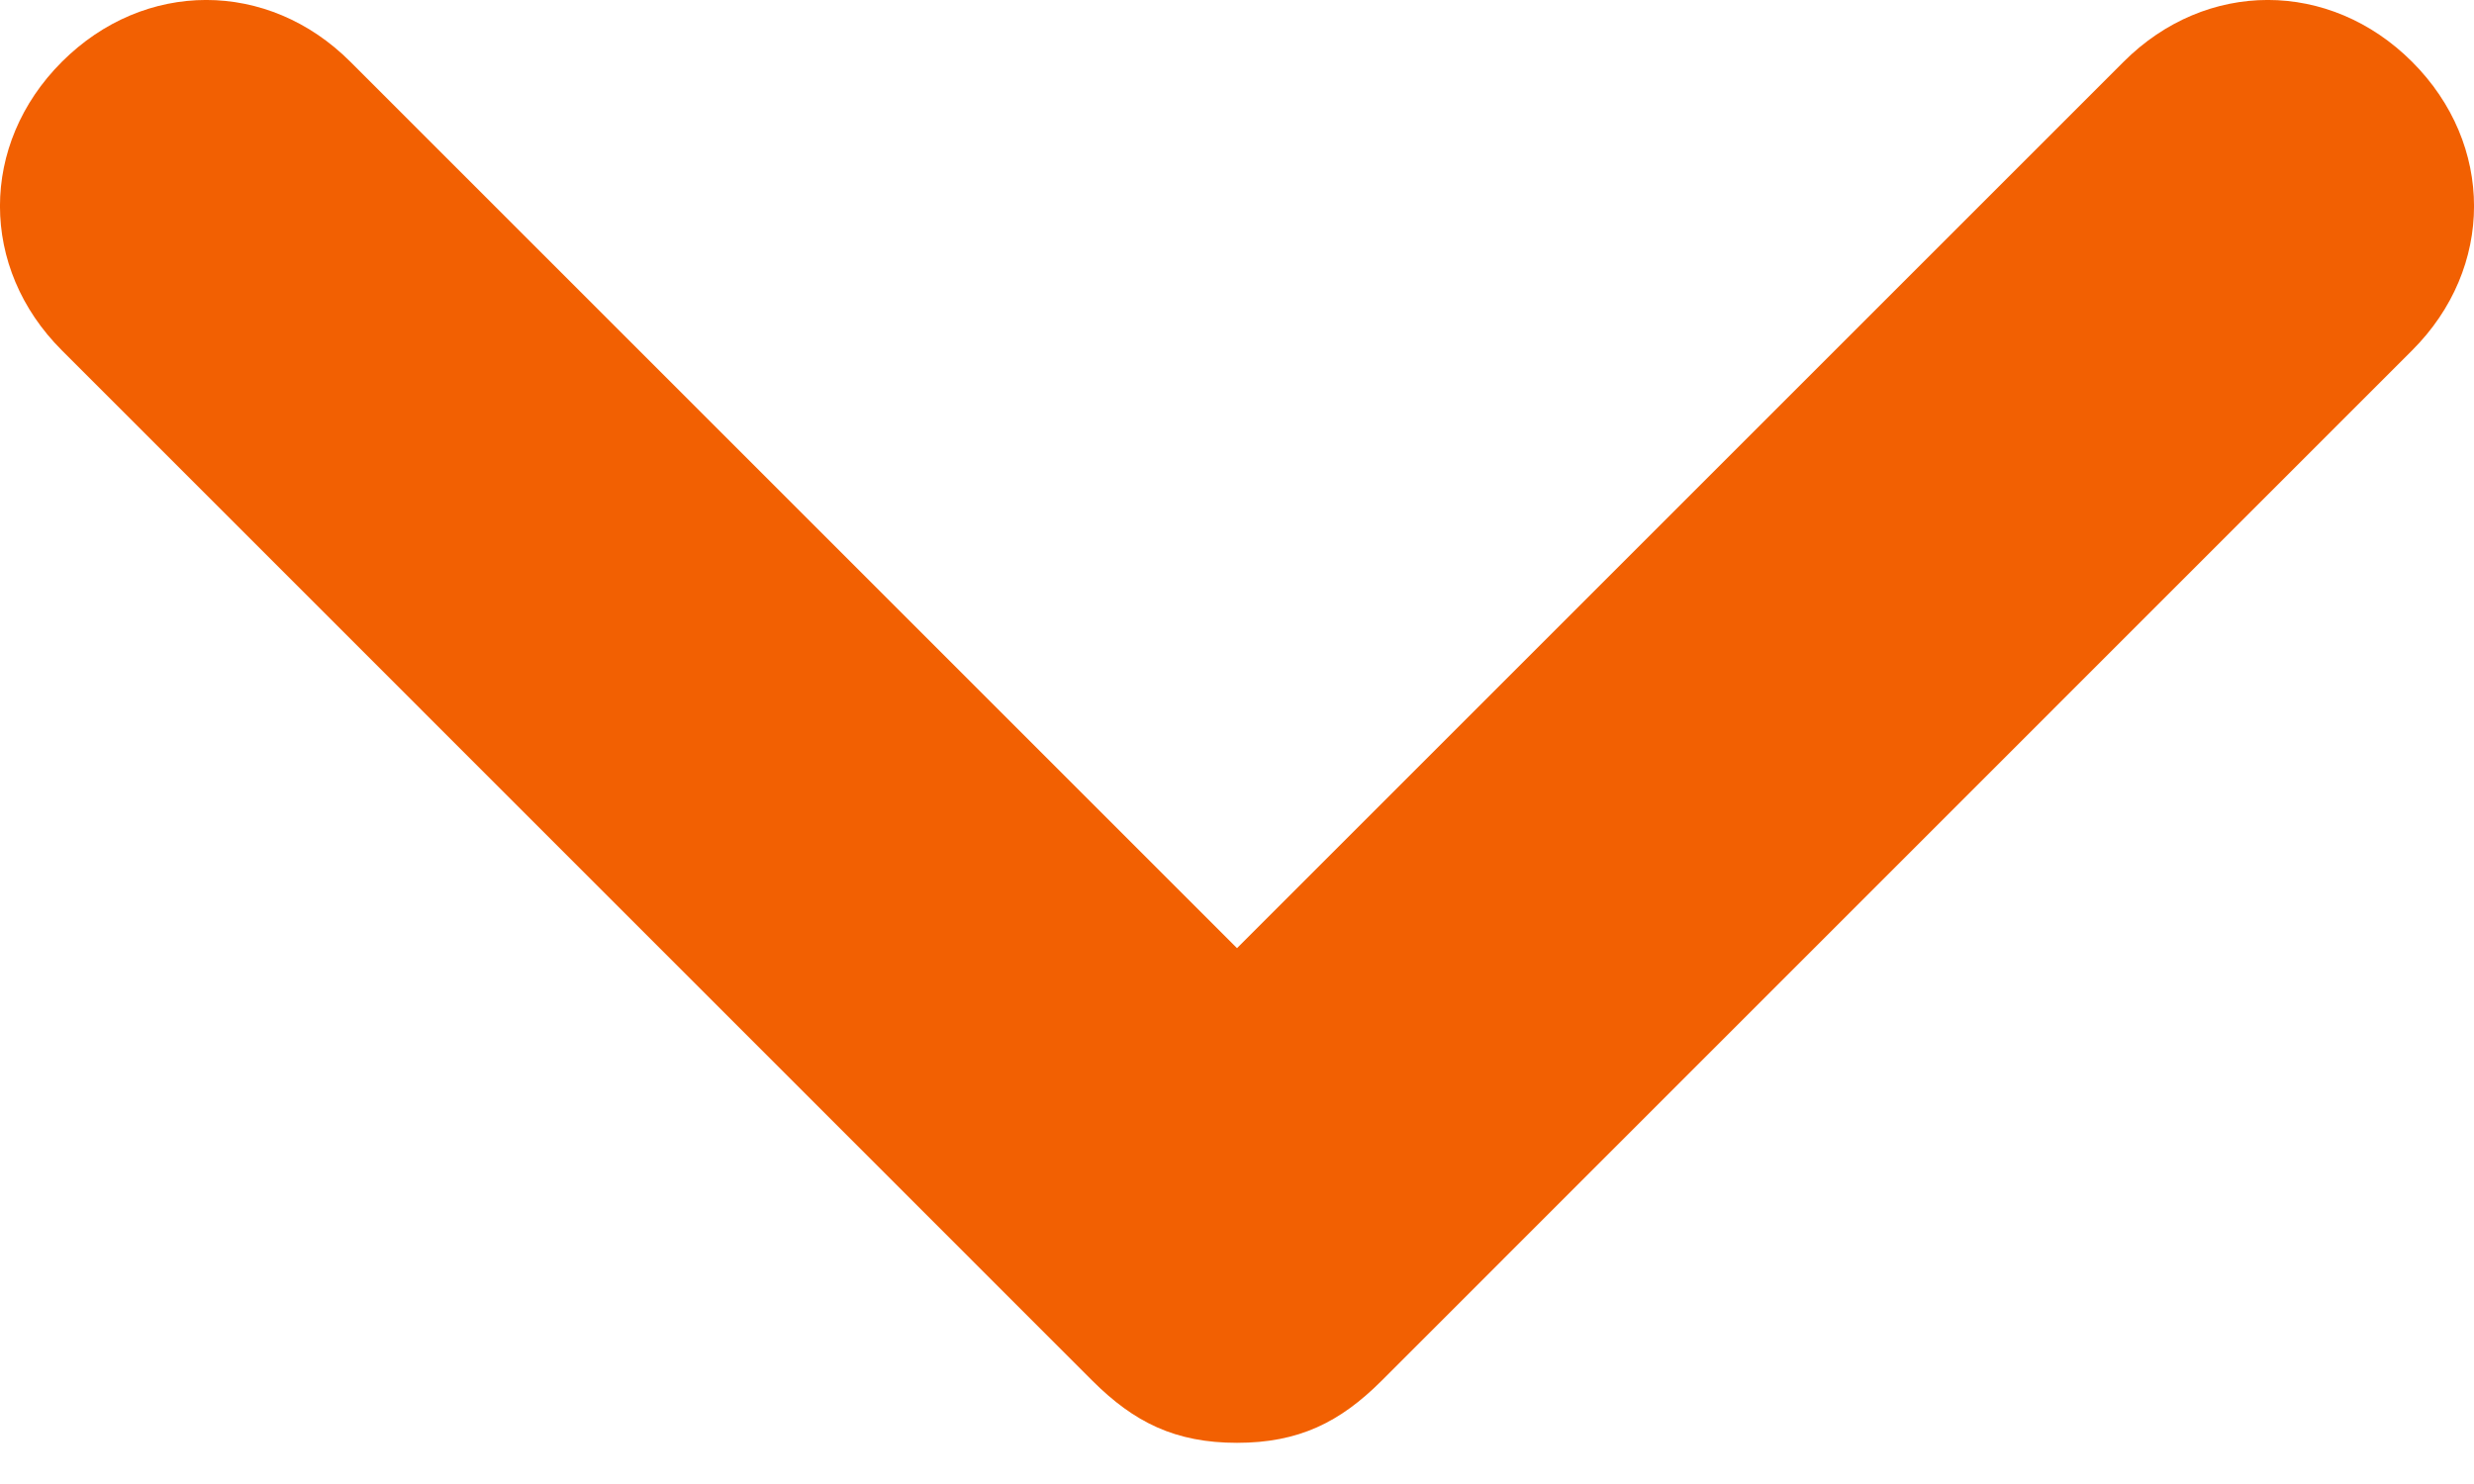
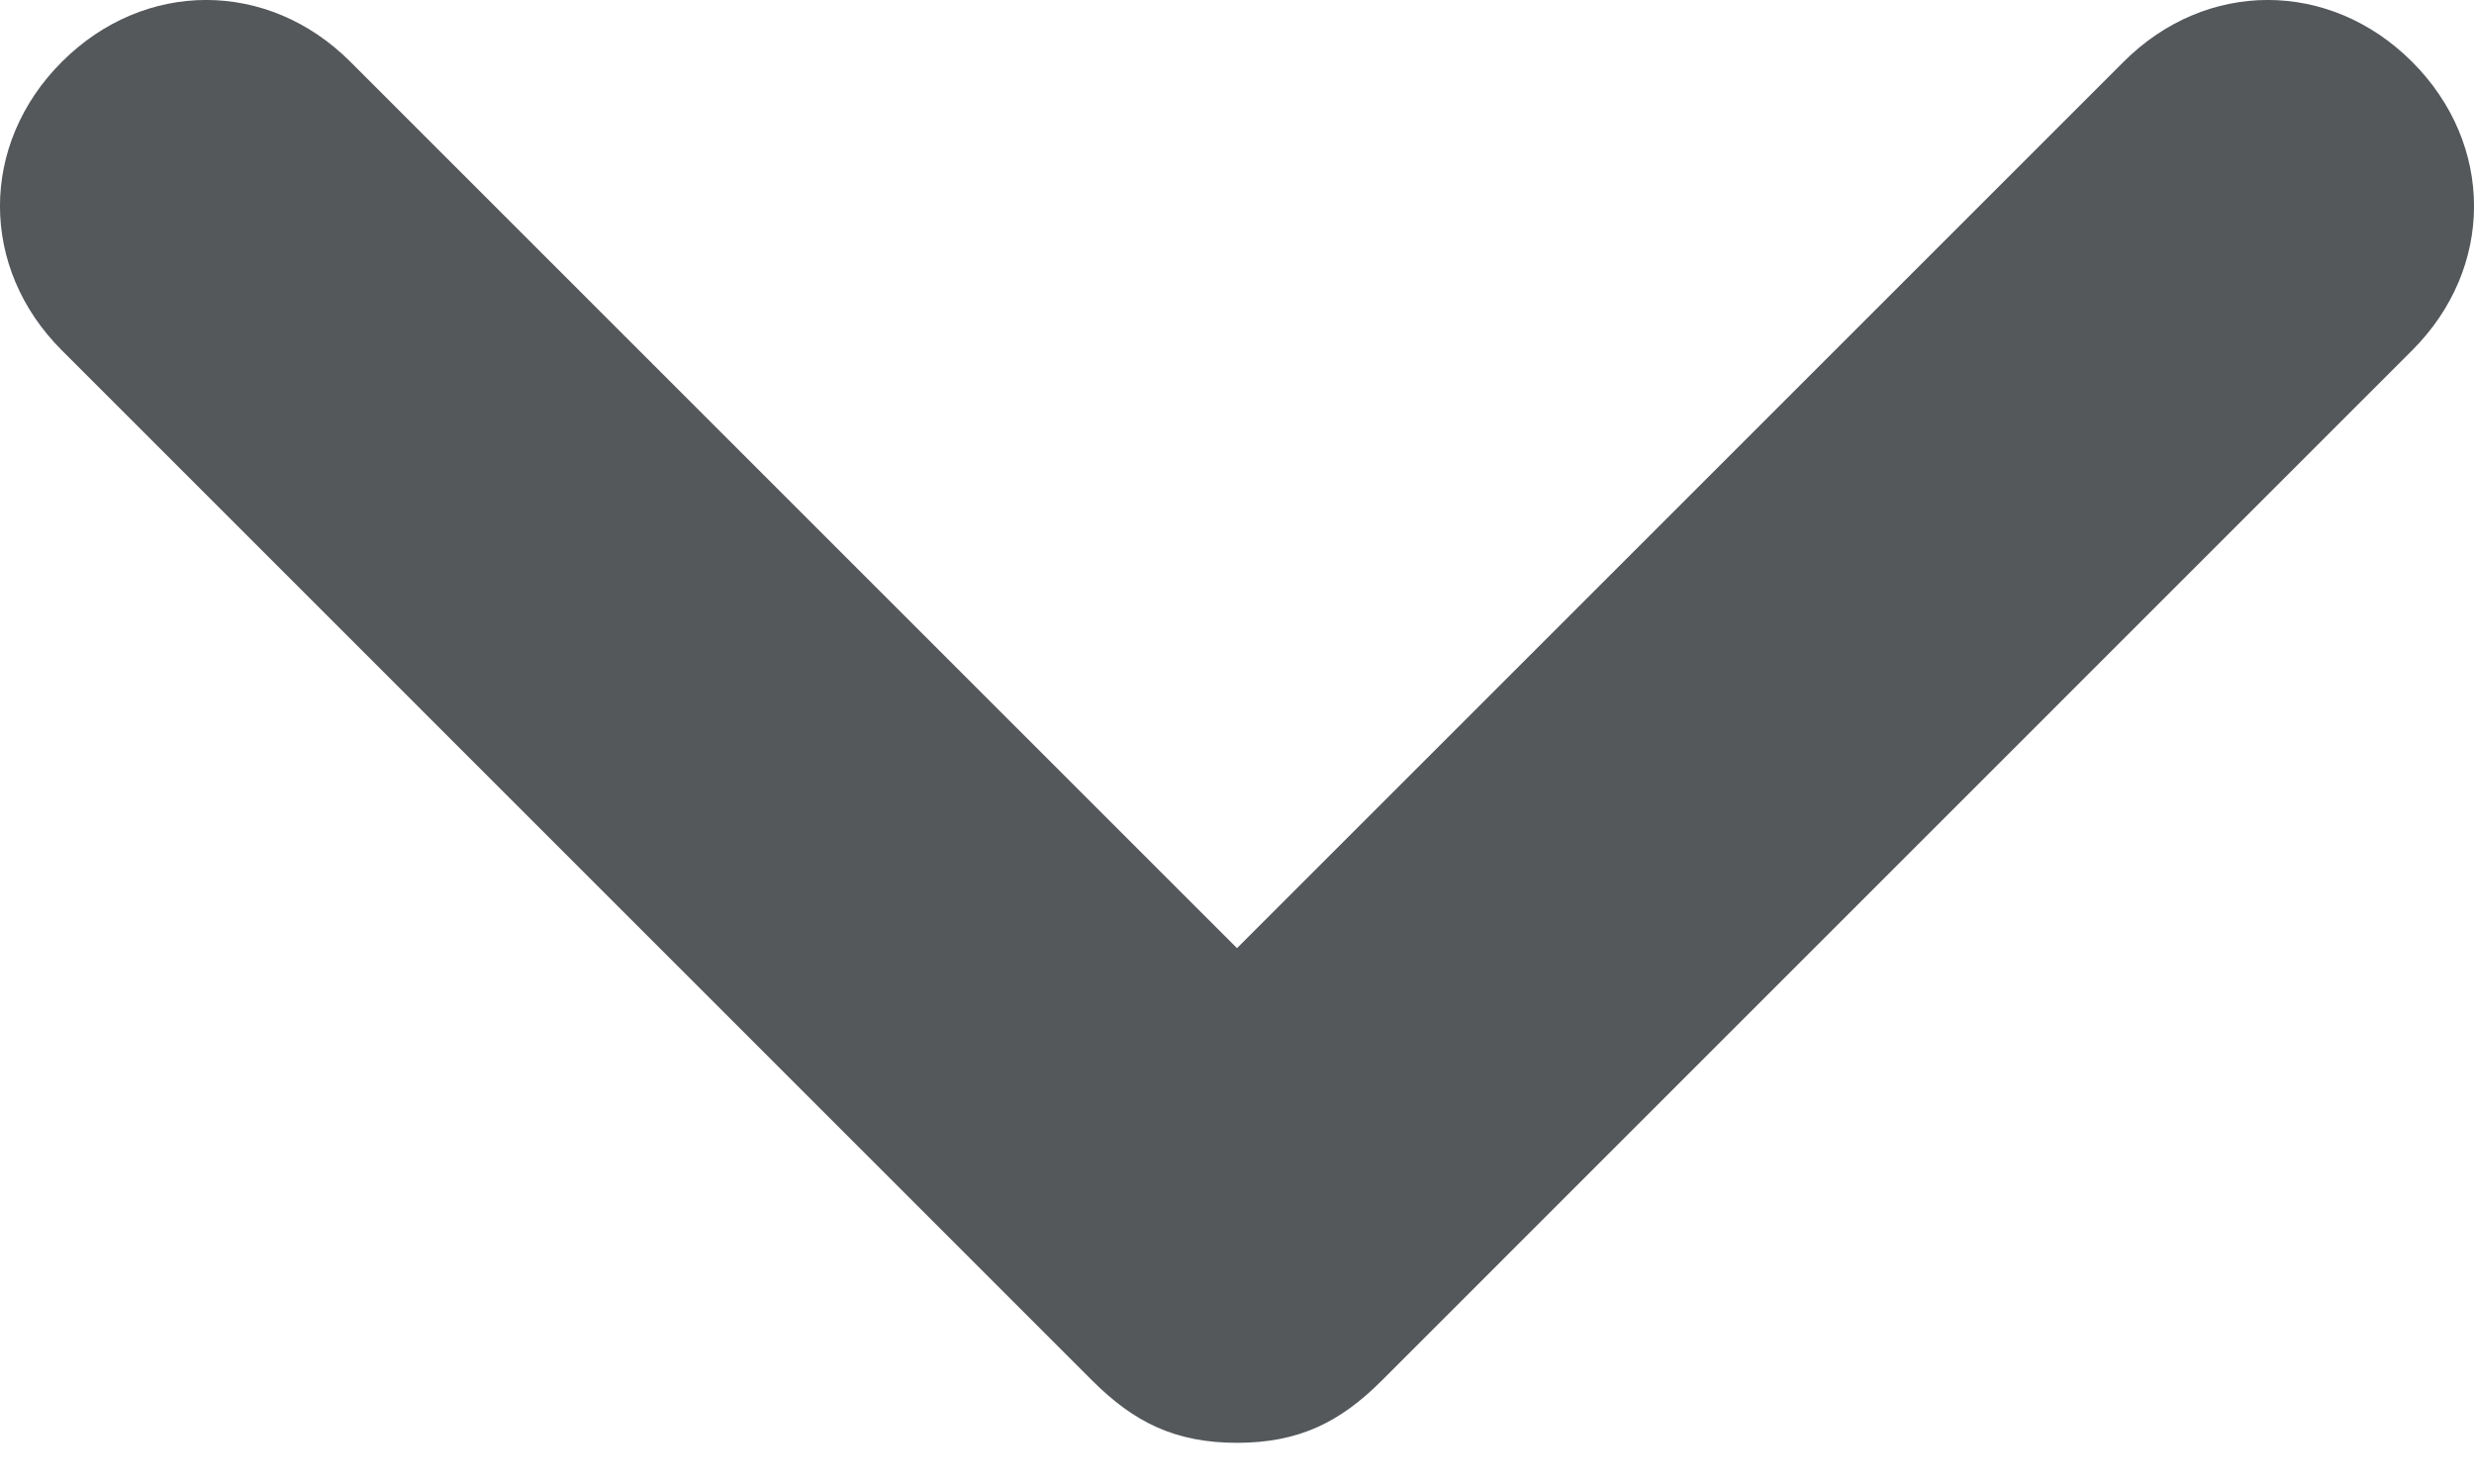
<svg xmlns="http://www.w3.org/2000/svg" width="20px" height="12px" viewBox="0 0 20 12" version="1.1">
  <defs />
  <g id="Down" stroke="none" stroke-width="1" fill="none" fill-rule="evenodd" transform="translate(-13, -18)">
-     <path d="M23,29.667 C22.5,29.667 22.167,29.5 21.833,29.167 L13.5,20.833 C12.833,20.167 12.833,19.167 13.5,18.5 C14.167,17.833 15.167,17.833 15.833,18.5 L23,25.667 L30.167,18.5 C30.833,17.833 31.833,17.833 32.5,18.5 C33.167,19.167 33.167,20.167 32.5,20.833 L24.167,29.167 C23.833,29.5 23.5,29.667 23,29.667 Z" id="ico-scroll-down" fill="#F26002" fill-rule="nonzero" />
+     <path d="M23,29.667 C22.5,29.667 22.167,29.5 21.833,29.167 L13.5,20.833 C12.833,20.167 12.833,19.167 13.5,18.5 C14.167,17.833 15.167,17.833 15.833,18.5 L23,25.667 L30.167,18.5 C30.833,17.833 31.833,17.833 32.5,18.5 C33.167,19.167 33.167,20.167 32.5,20.833 L24.167,29.167 C23.833,29.5 23.5,29.667 23,29.667 Z" id="ico-scroll-down" fill="#54585a" fill-rule="nonzero" />
  </g>
</svg>
